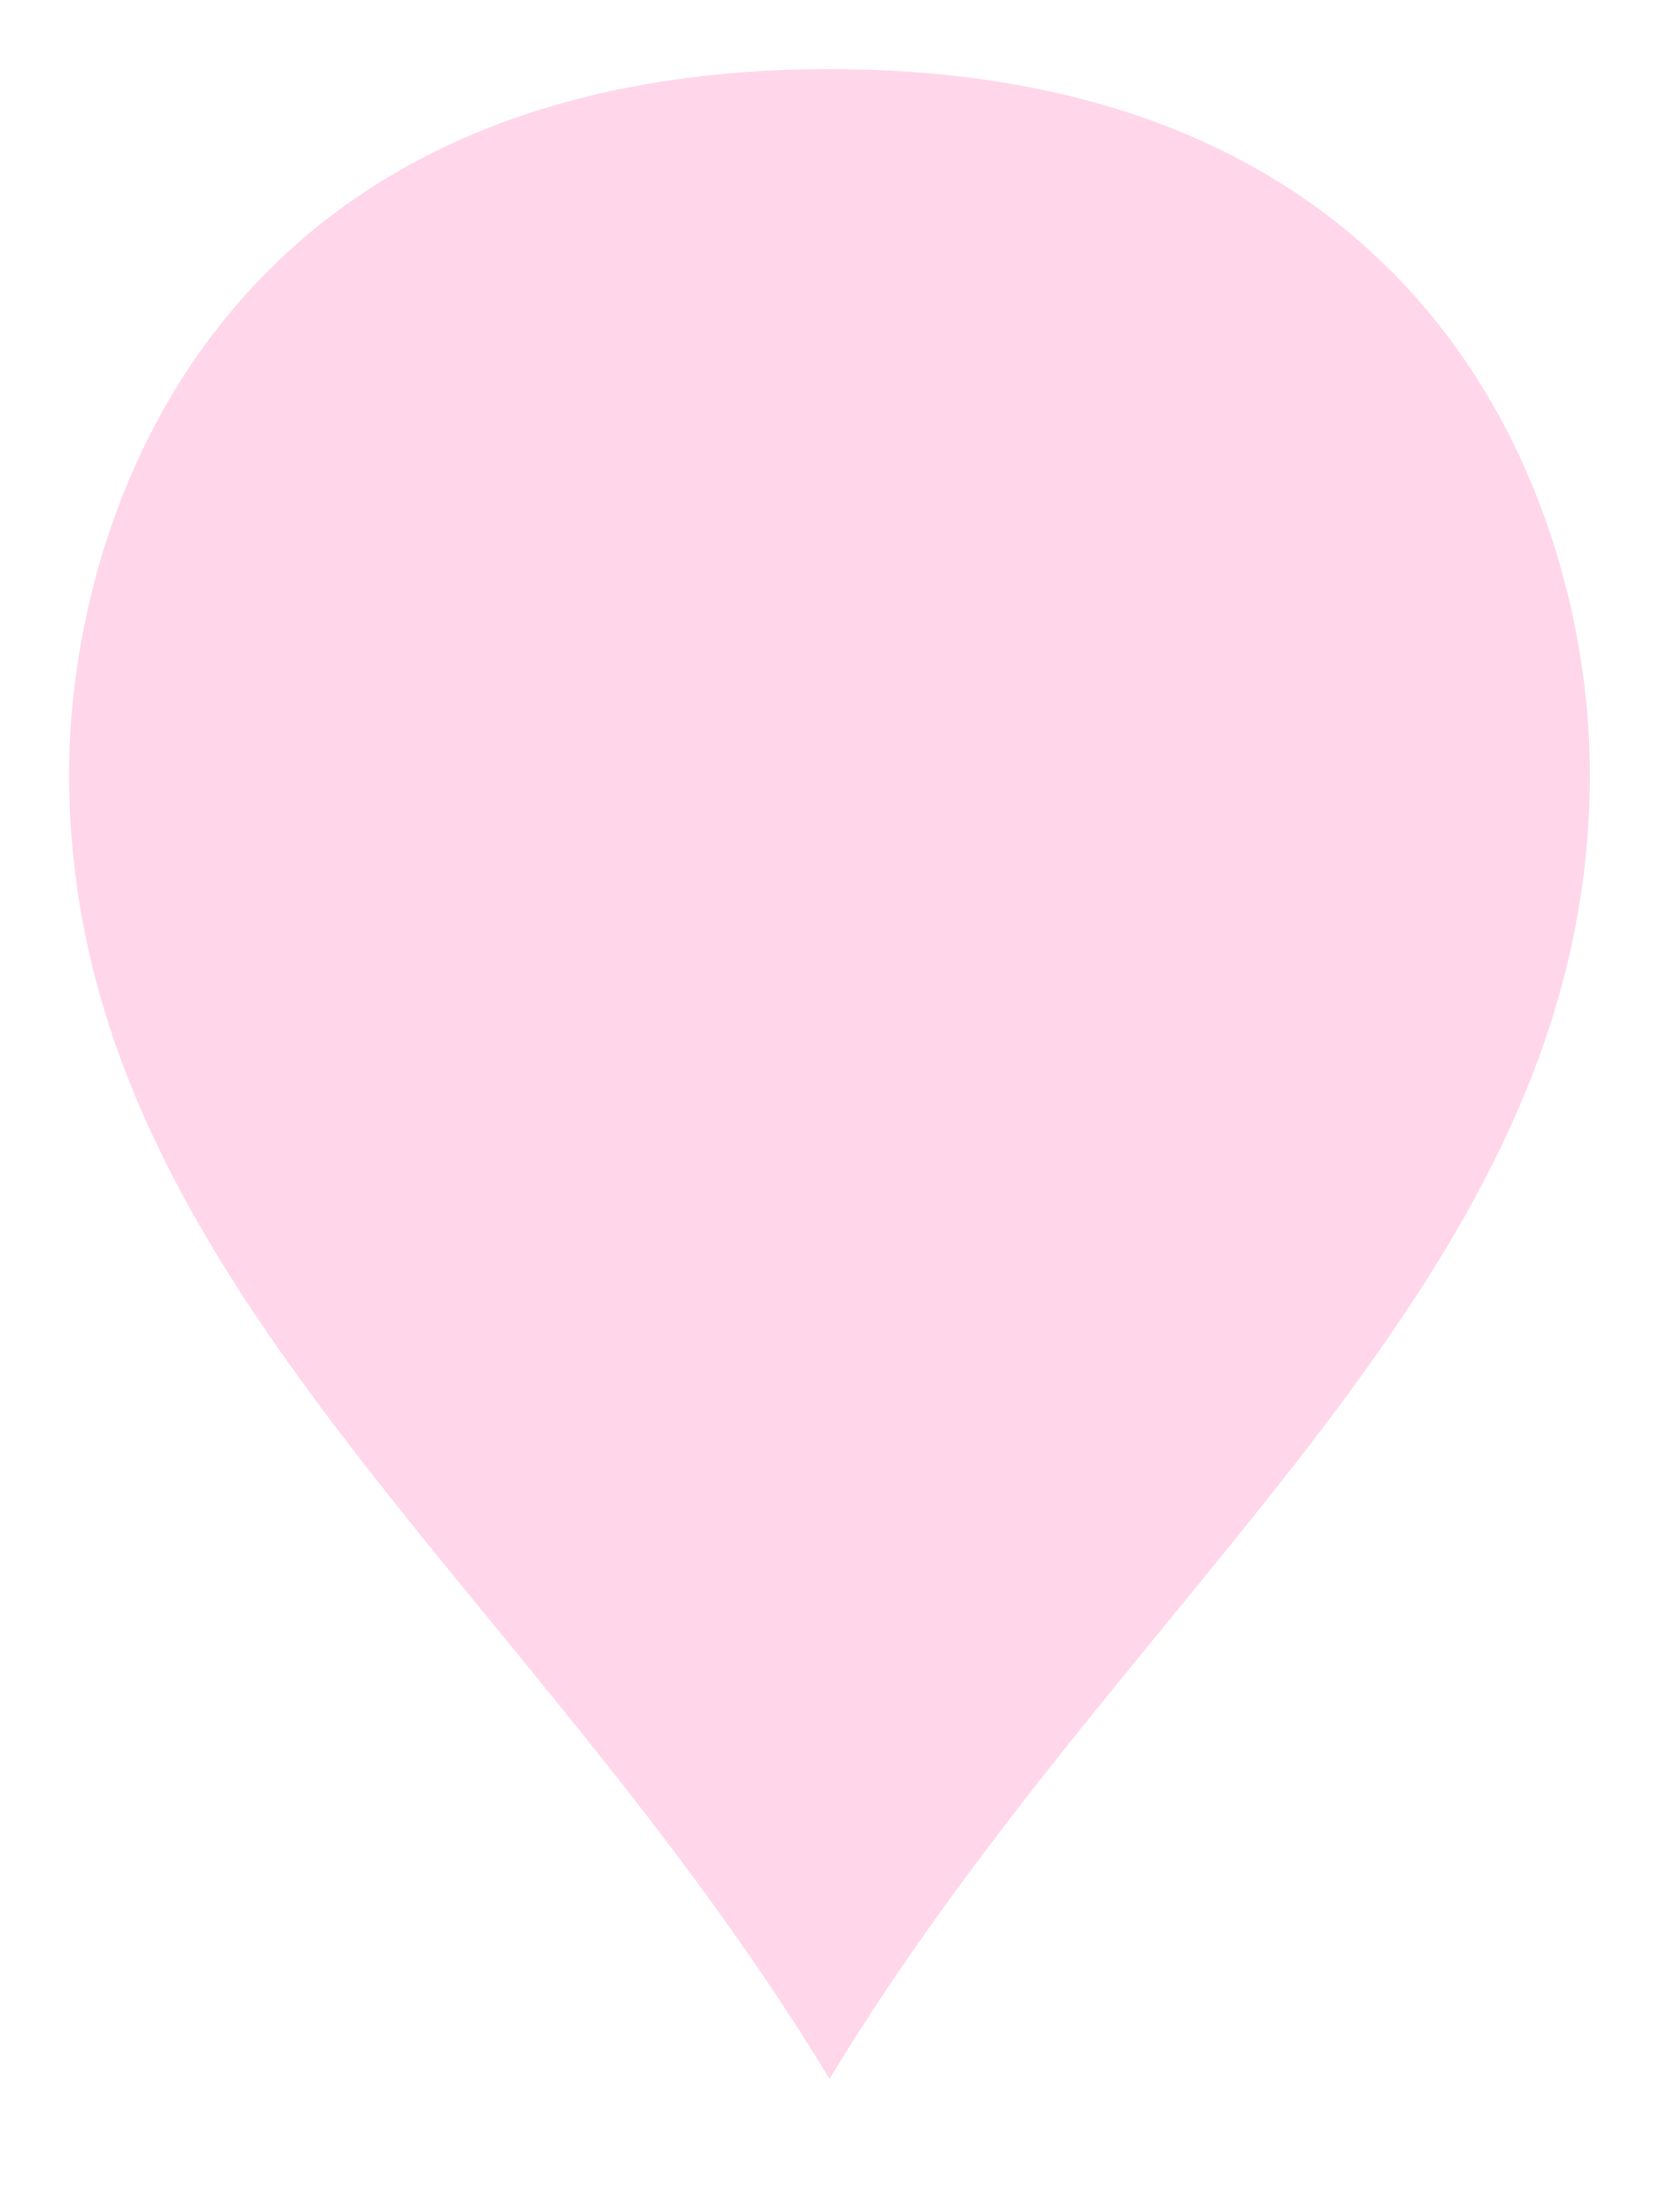
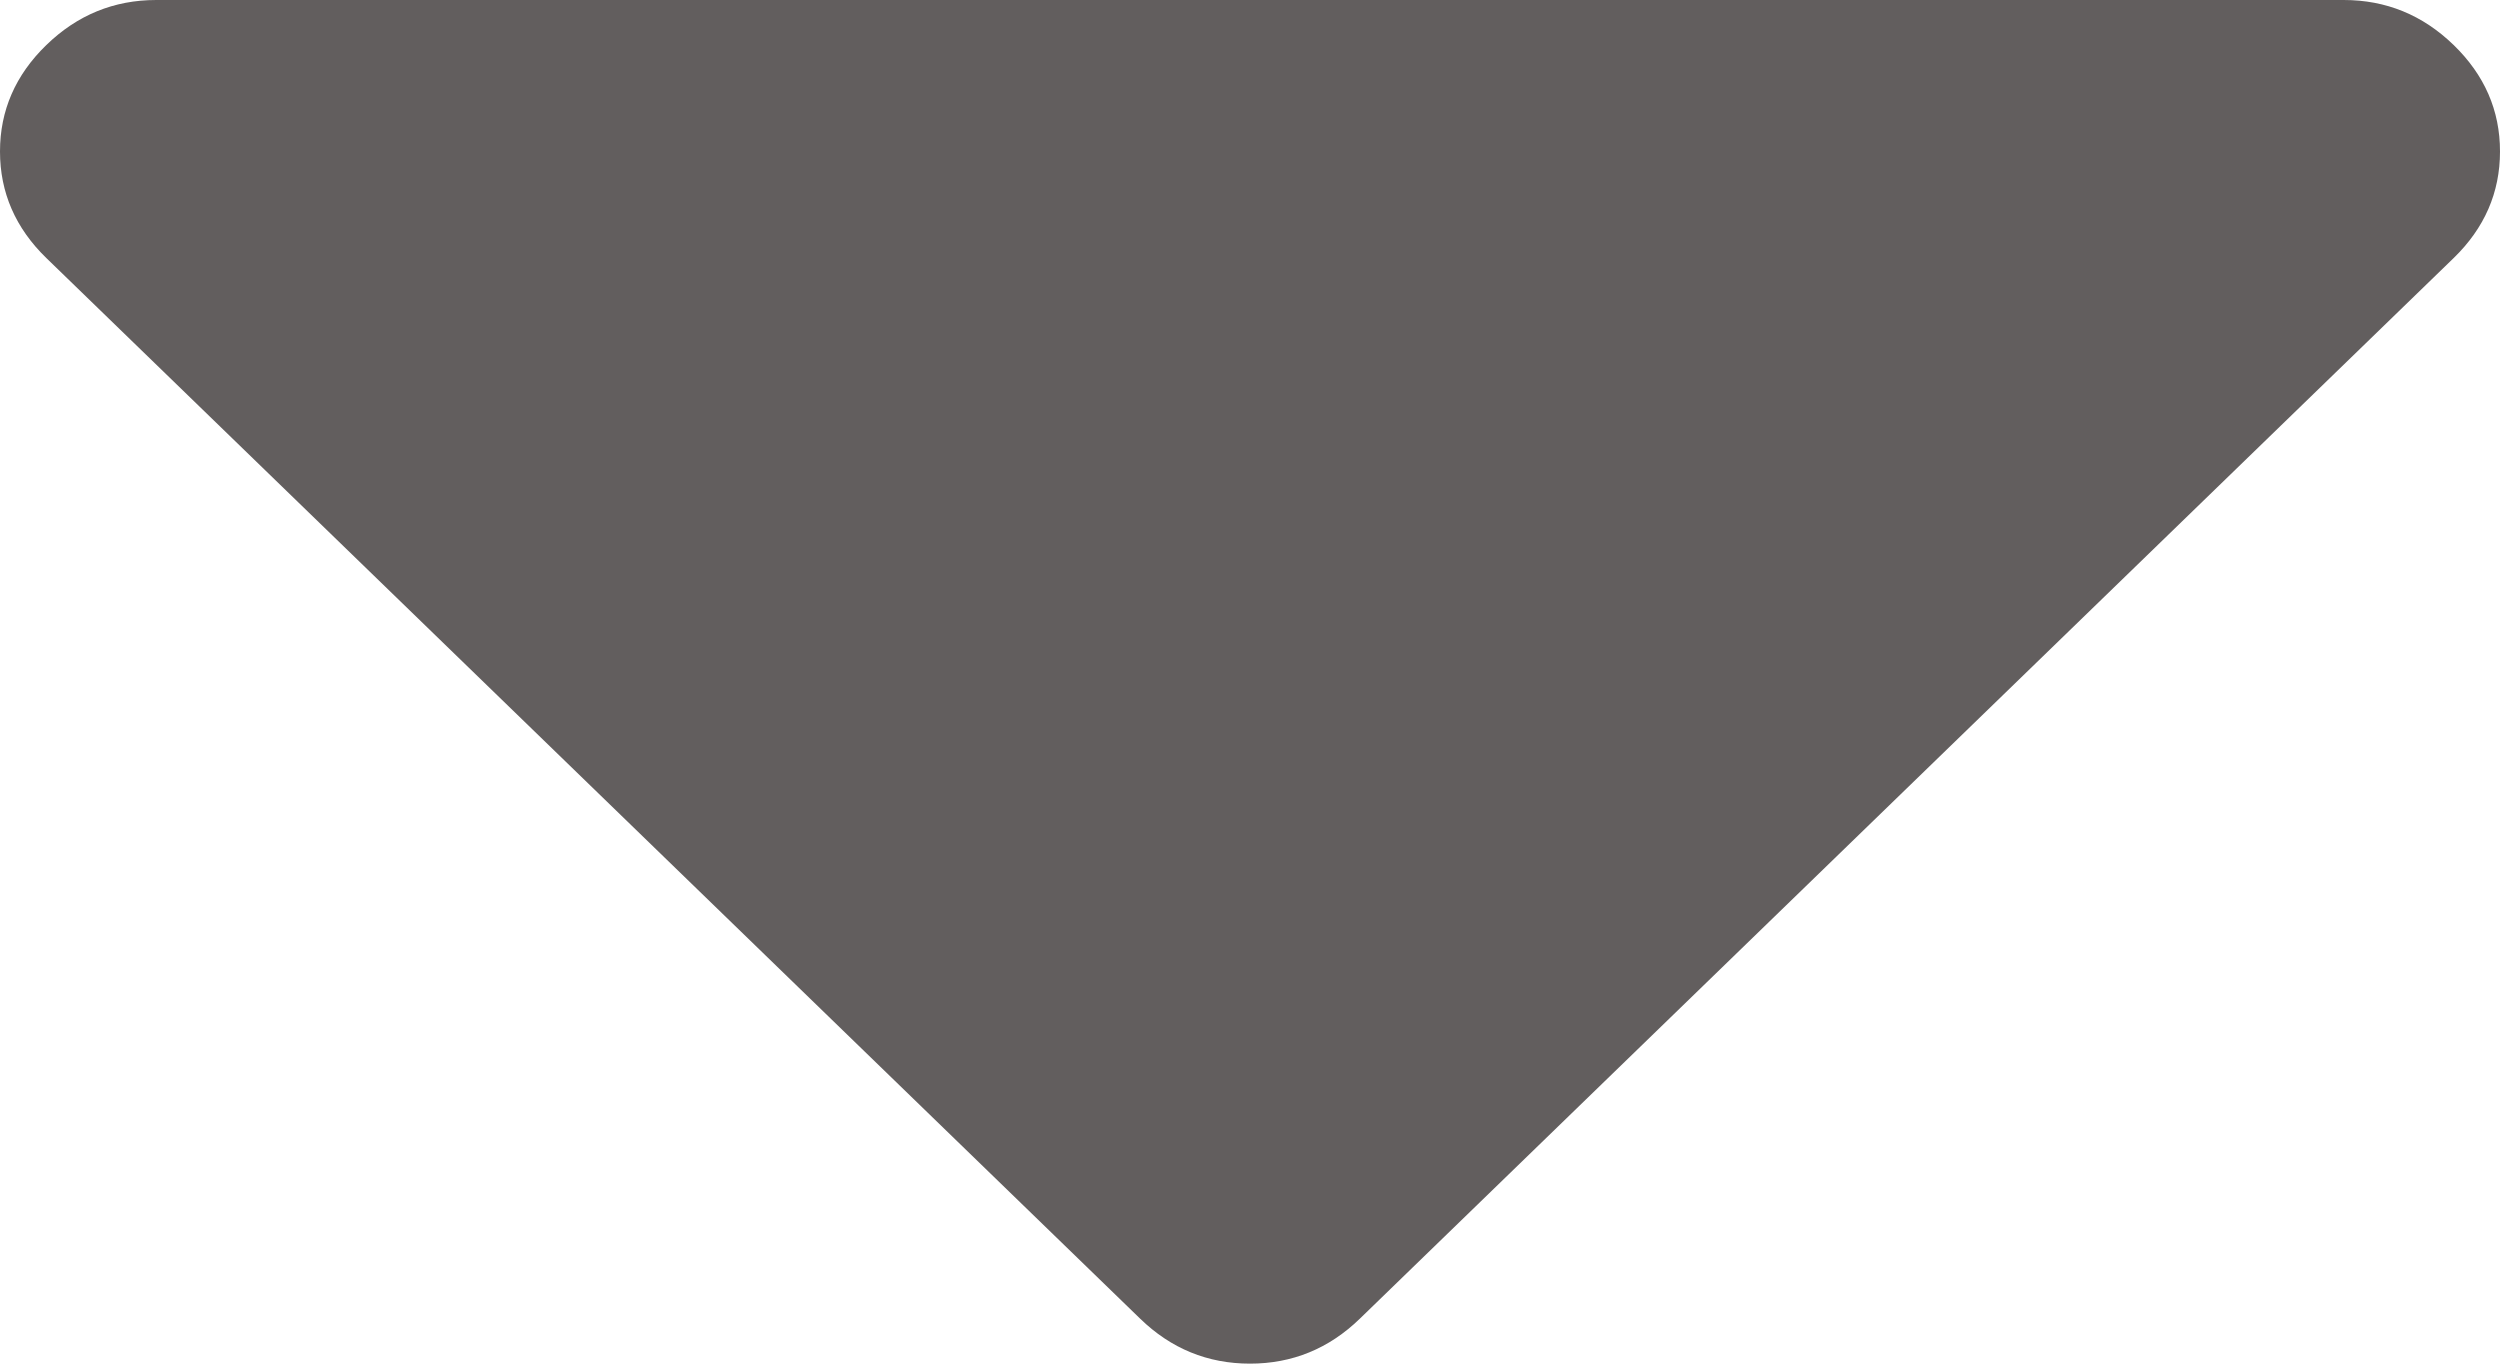
- <svg xmlns="http://www.w3.org/2000/svg" version="1.1" width="24px" height="32px">
-   <g transform="matrix(1 0 0 1 -155 -99 )">
-     <path d="M 167 129.074  C 162.6 121.815  156 117.459  156 110.2  C 156 106.411  158.2 100  167 100  C 175.8 100  178 106.411  178 110.2  C 178 117.459  171.4 121.815  167 129.074  Z " fill-rule="nonzero" fill="#ff3399" stroke="none" fill-opacity="0.2" />
+ <svg xmlns="http://www.w3.org/2000/svg" version="1.1" width="22px" height="12px">
+   <g transform="matrix(1 0 0 1 -2747 -244 )">
+     <path d="M 21.592 0.396  C 21.864 0.66  22 0.972  22 1.333  C 22 1.694  21.864 2.007  21.592 2.271  L 11.967 11.604  C 11.695 11.868  11.372 12  11 12  C 10.628 12  10.305 11.868  10.033 11.604  L 0.408 2.271  C 0.136 2.007  0 1.694  0 1.333  C 0 0.972  0.136 0.66  0.408 0.396  C 0.68 0.132  1.003 0  1.375 0  L 20.625 0  C 20.997 0  21.32 0.132  21.592 0.396  Z " fill-rule="nonzero" fill="#625e5e" stroke="none" transform="matrix(1 0 0 1 2747 244 )" />
  </g>
</svg>
